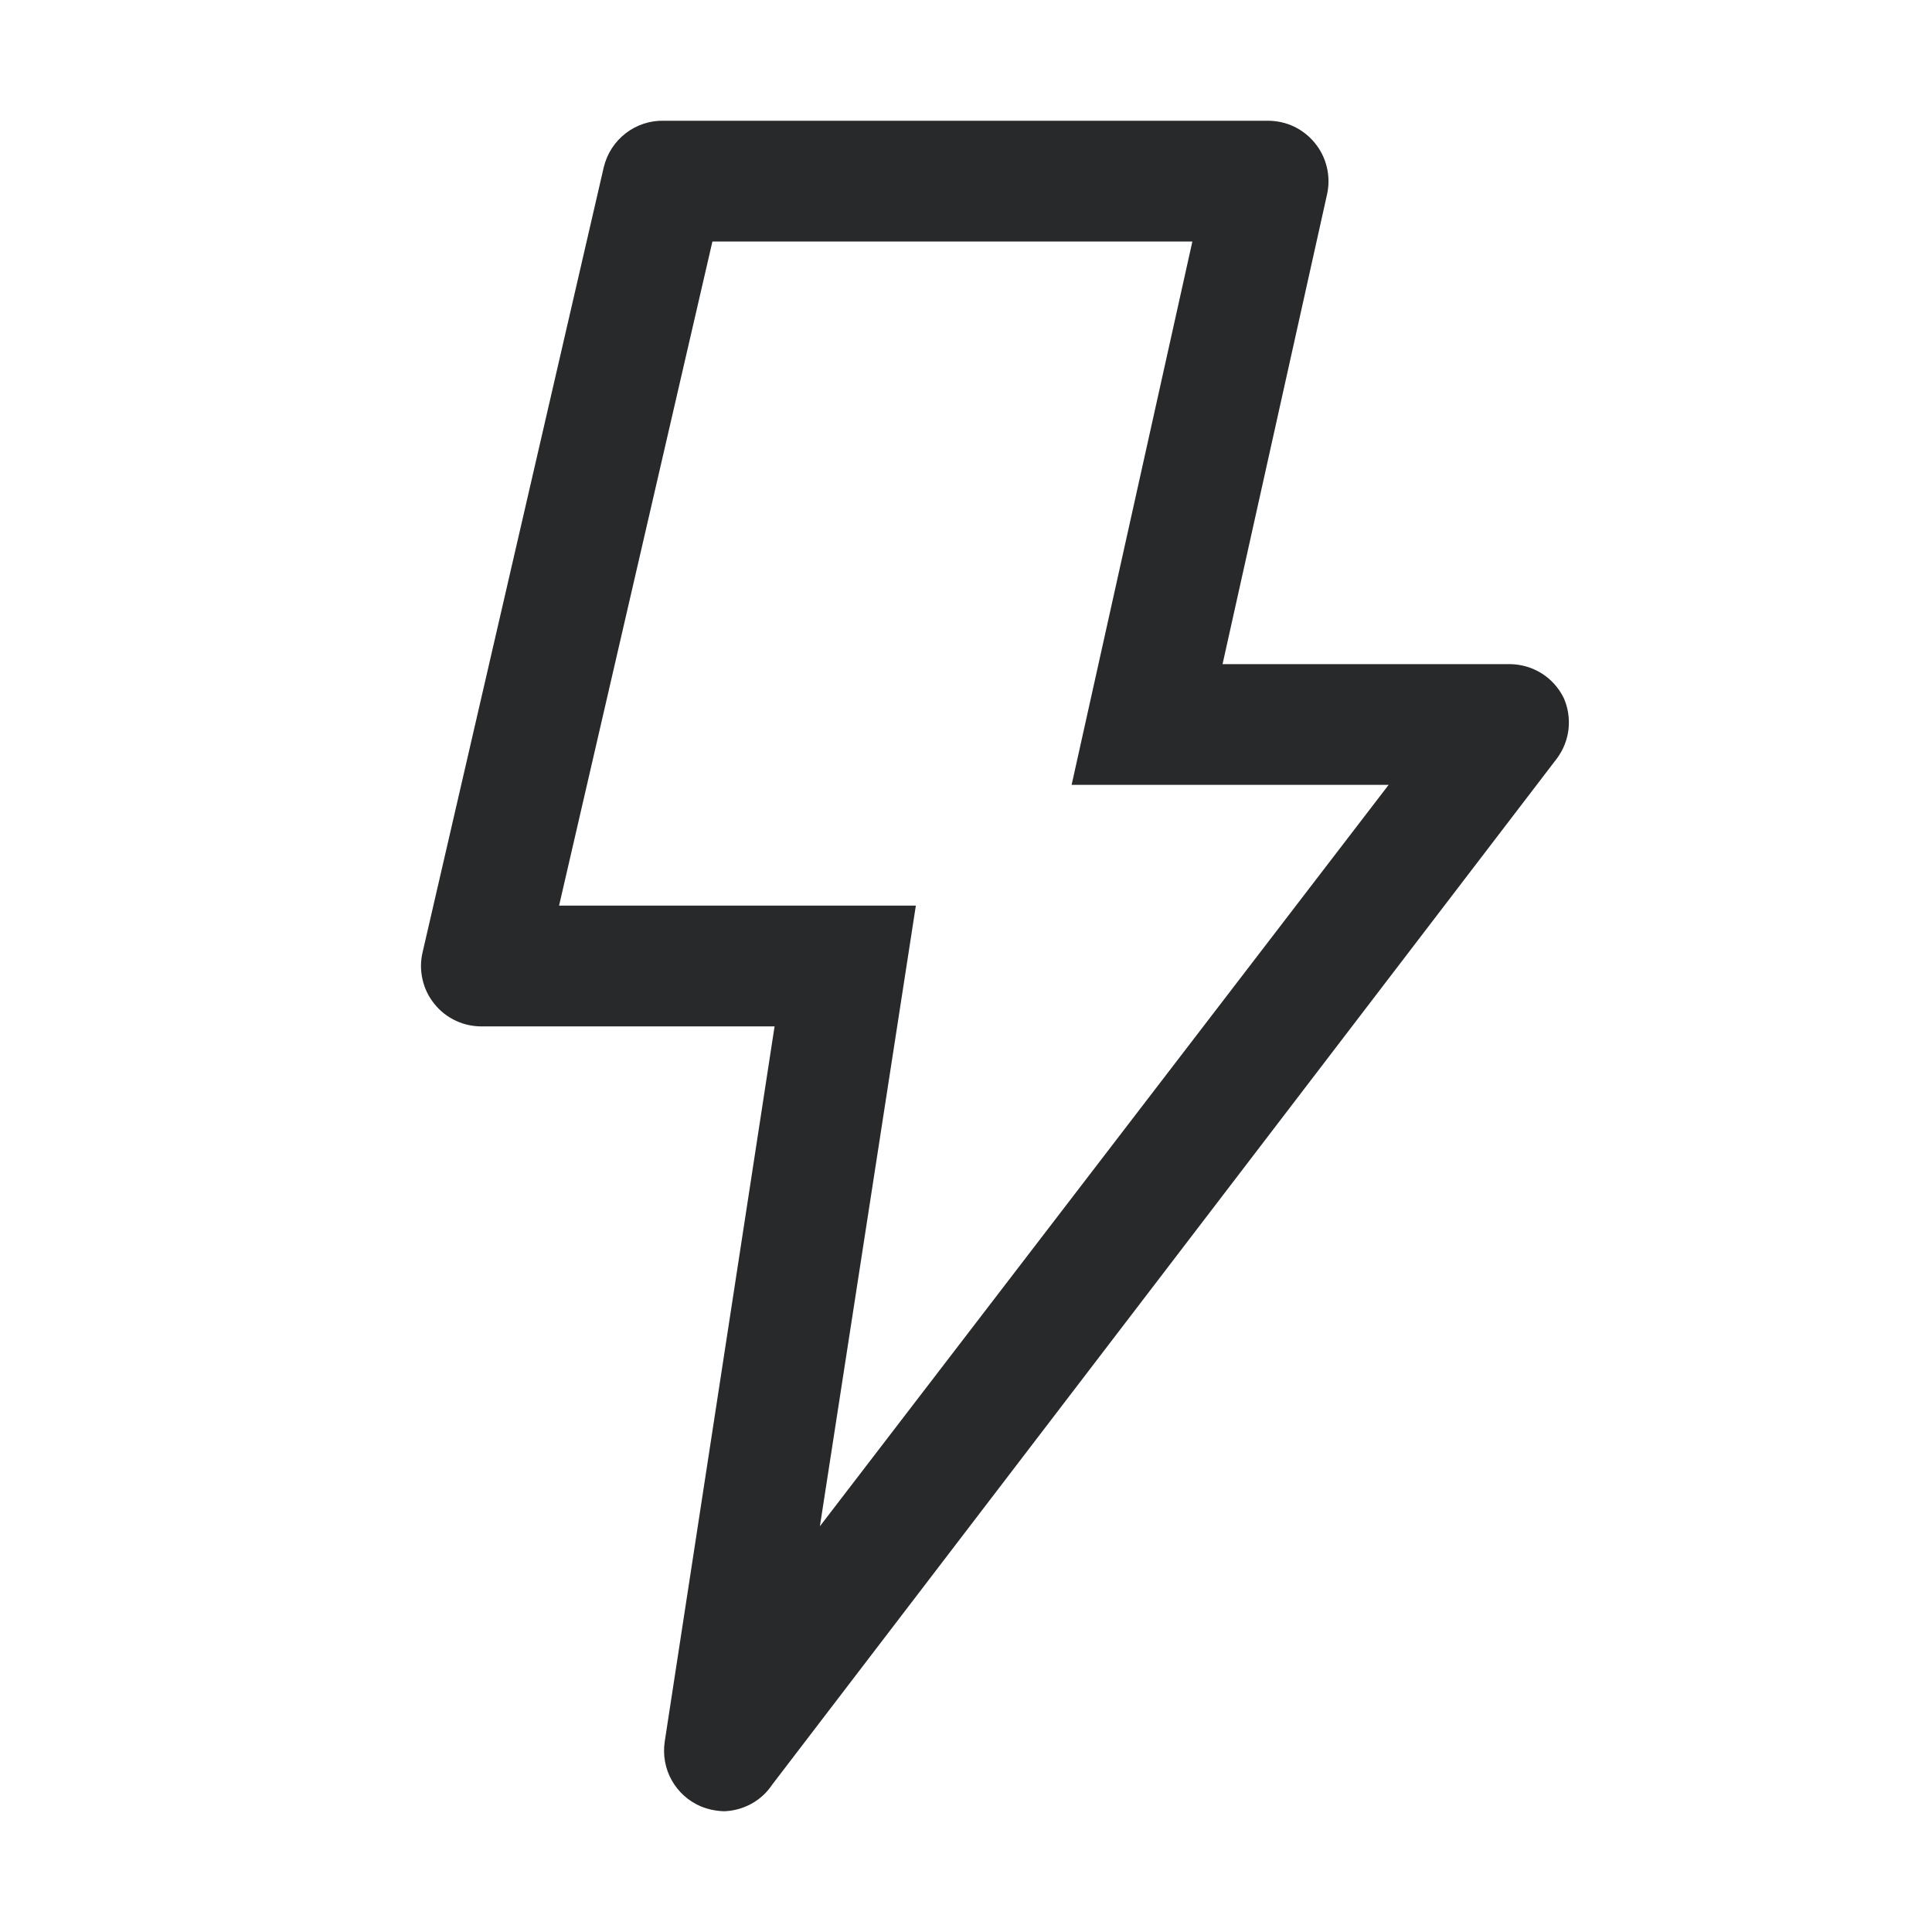
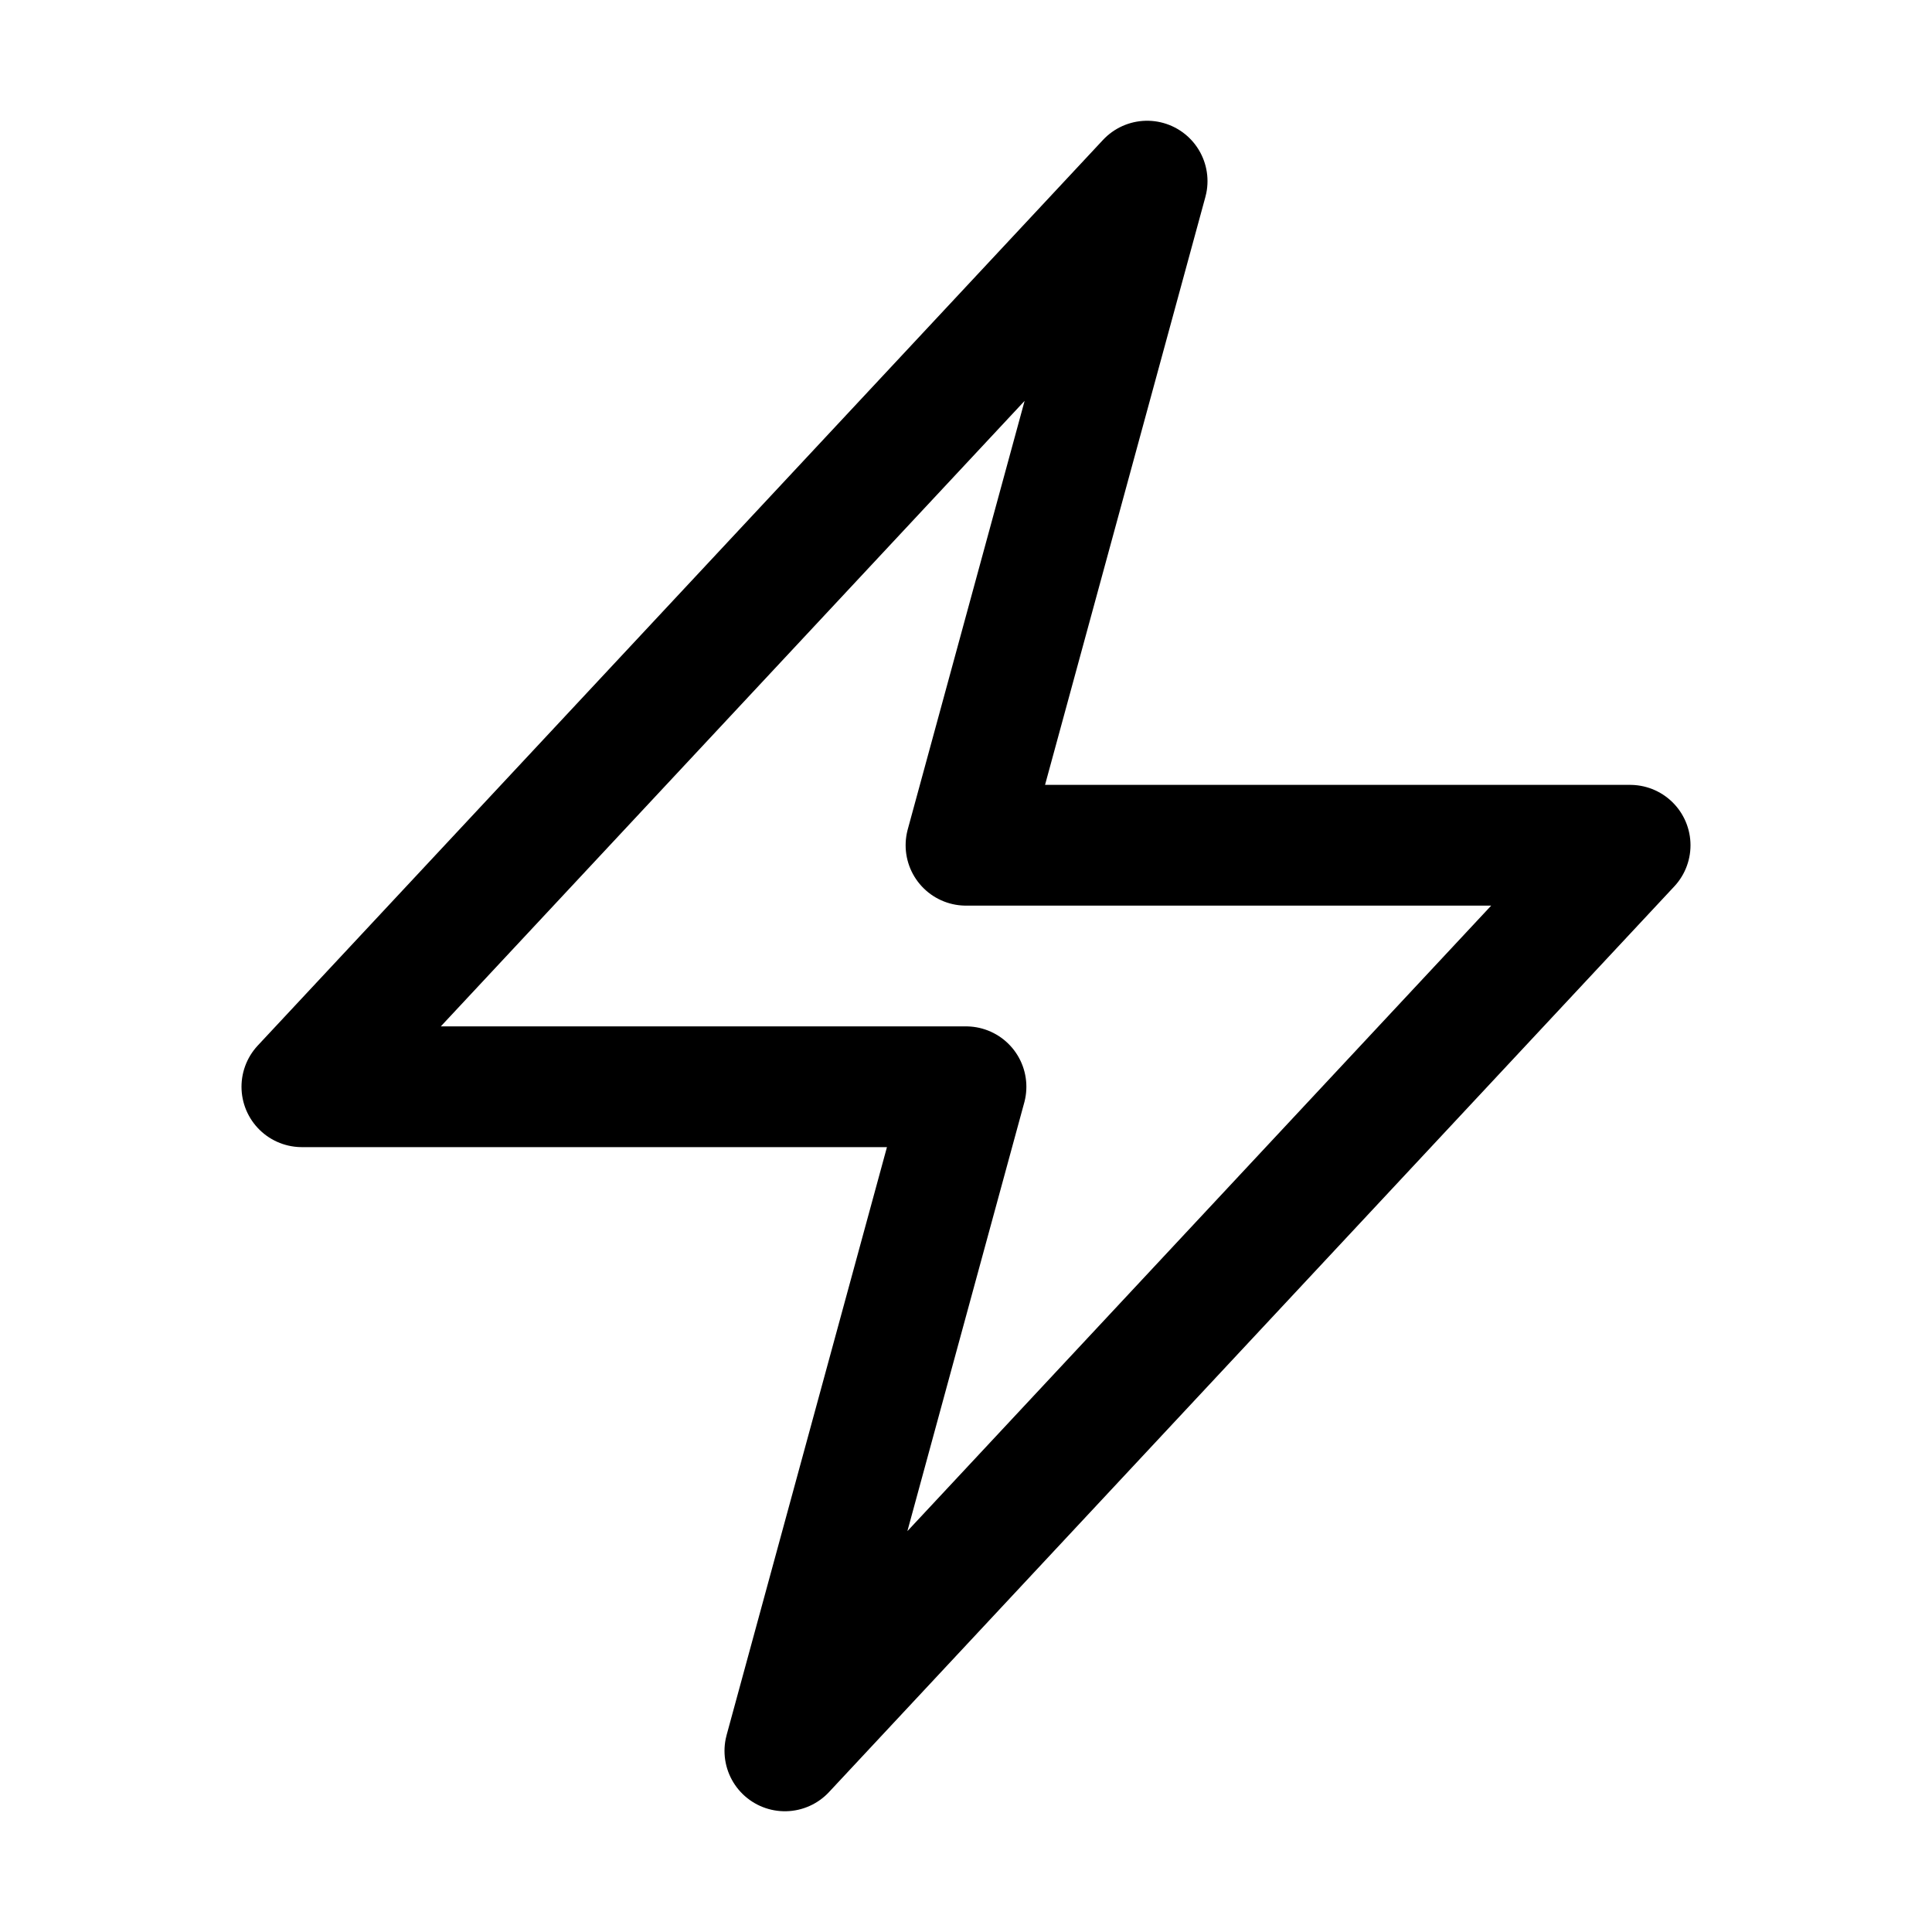
<svg xmlns="http://www.w3.org/2000/svg" width="24" height="24" viewBox="0 0 24 24" fill="none">
-   <path d="M8.707 22.44C8.554 22.375 8.426 22.261 8.345 22.116C8.263 21.971 8.233 21.802 8.257 21.637L9.622 12.75H6C5.885 12.753 5.771 12.73 5.667 12.682C5.562 12.634 5.47 12.563 5.398 12.473C5.325 12.384 5.274 12.28 5.249 12.168C5.223 12.056 5.223 11.939 5.25 11.828L7.5 2.078C7.54 1.91 7.636 1.761 7.772 1.656C7.909 1.55 8.078 1.495 8.25 1.5H15.75C15.862 1.5 15.973 1.524 16.074 1.572C16.175 1.62 16.264 1.691 16.335 1.778C16.407 1.866 16.457 1.969 16.483 2.079C16.509 2.189 16.51 2.304 16.485 2.415L15.187 8.25H18.75C18.89 8.25 19.028 8.289 19.148 8.363C19.267 8.437 19.363 8.544 19.425 8.67C19.479 8.791 19.499 8.924 19.485 9.056C19.47 9.188 19.421 9.313 19.342 9.42L9.592 22.17C9.527 22.268 9.439 22.349 9.336 22.406C9.233 22.463 9.118 22.495 9 22.5C8.9 22.498 8.8 22.478 8.707 22.44ZM13.312 9.75L14.812 3H8.85L6.945 11.25H11.377L10.185 18.96L17.25 9.75H13.312Z" fill="#27292A" />
+   <path d="M3.75 13.5L14.25 2.25L12 10.5H20.25L9.75 21.75L12 13.5H3.75Z" stroke="black" stroke-width="1.5" stroke-linecap="round" stroke-linejoin="round" />
</svg>
